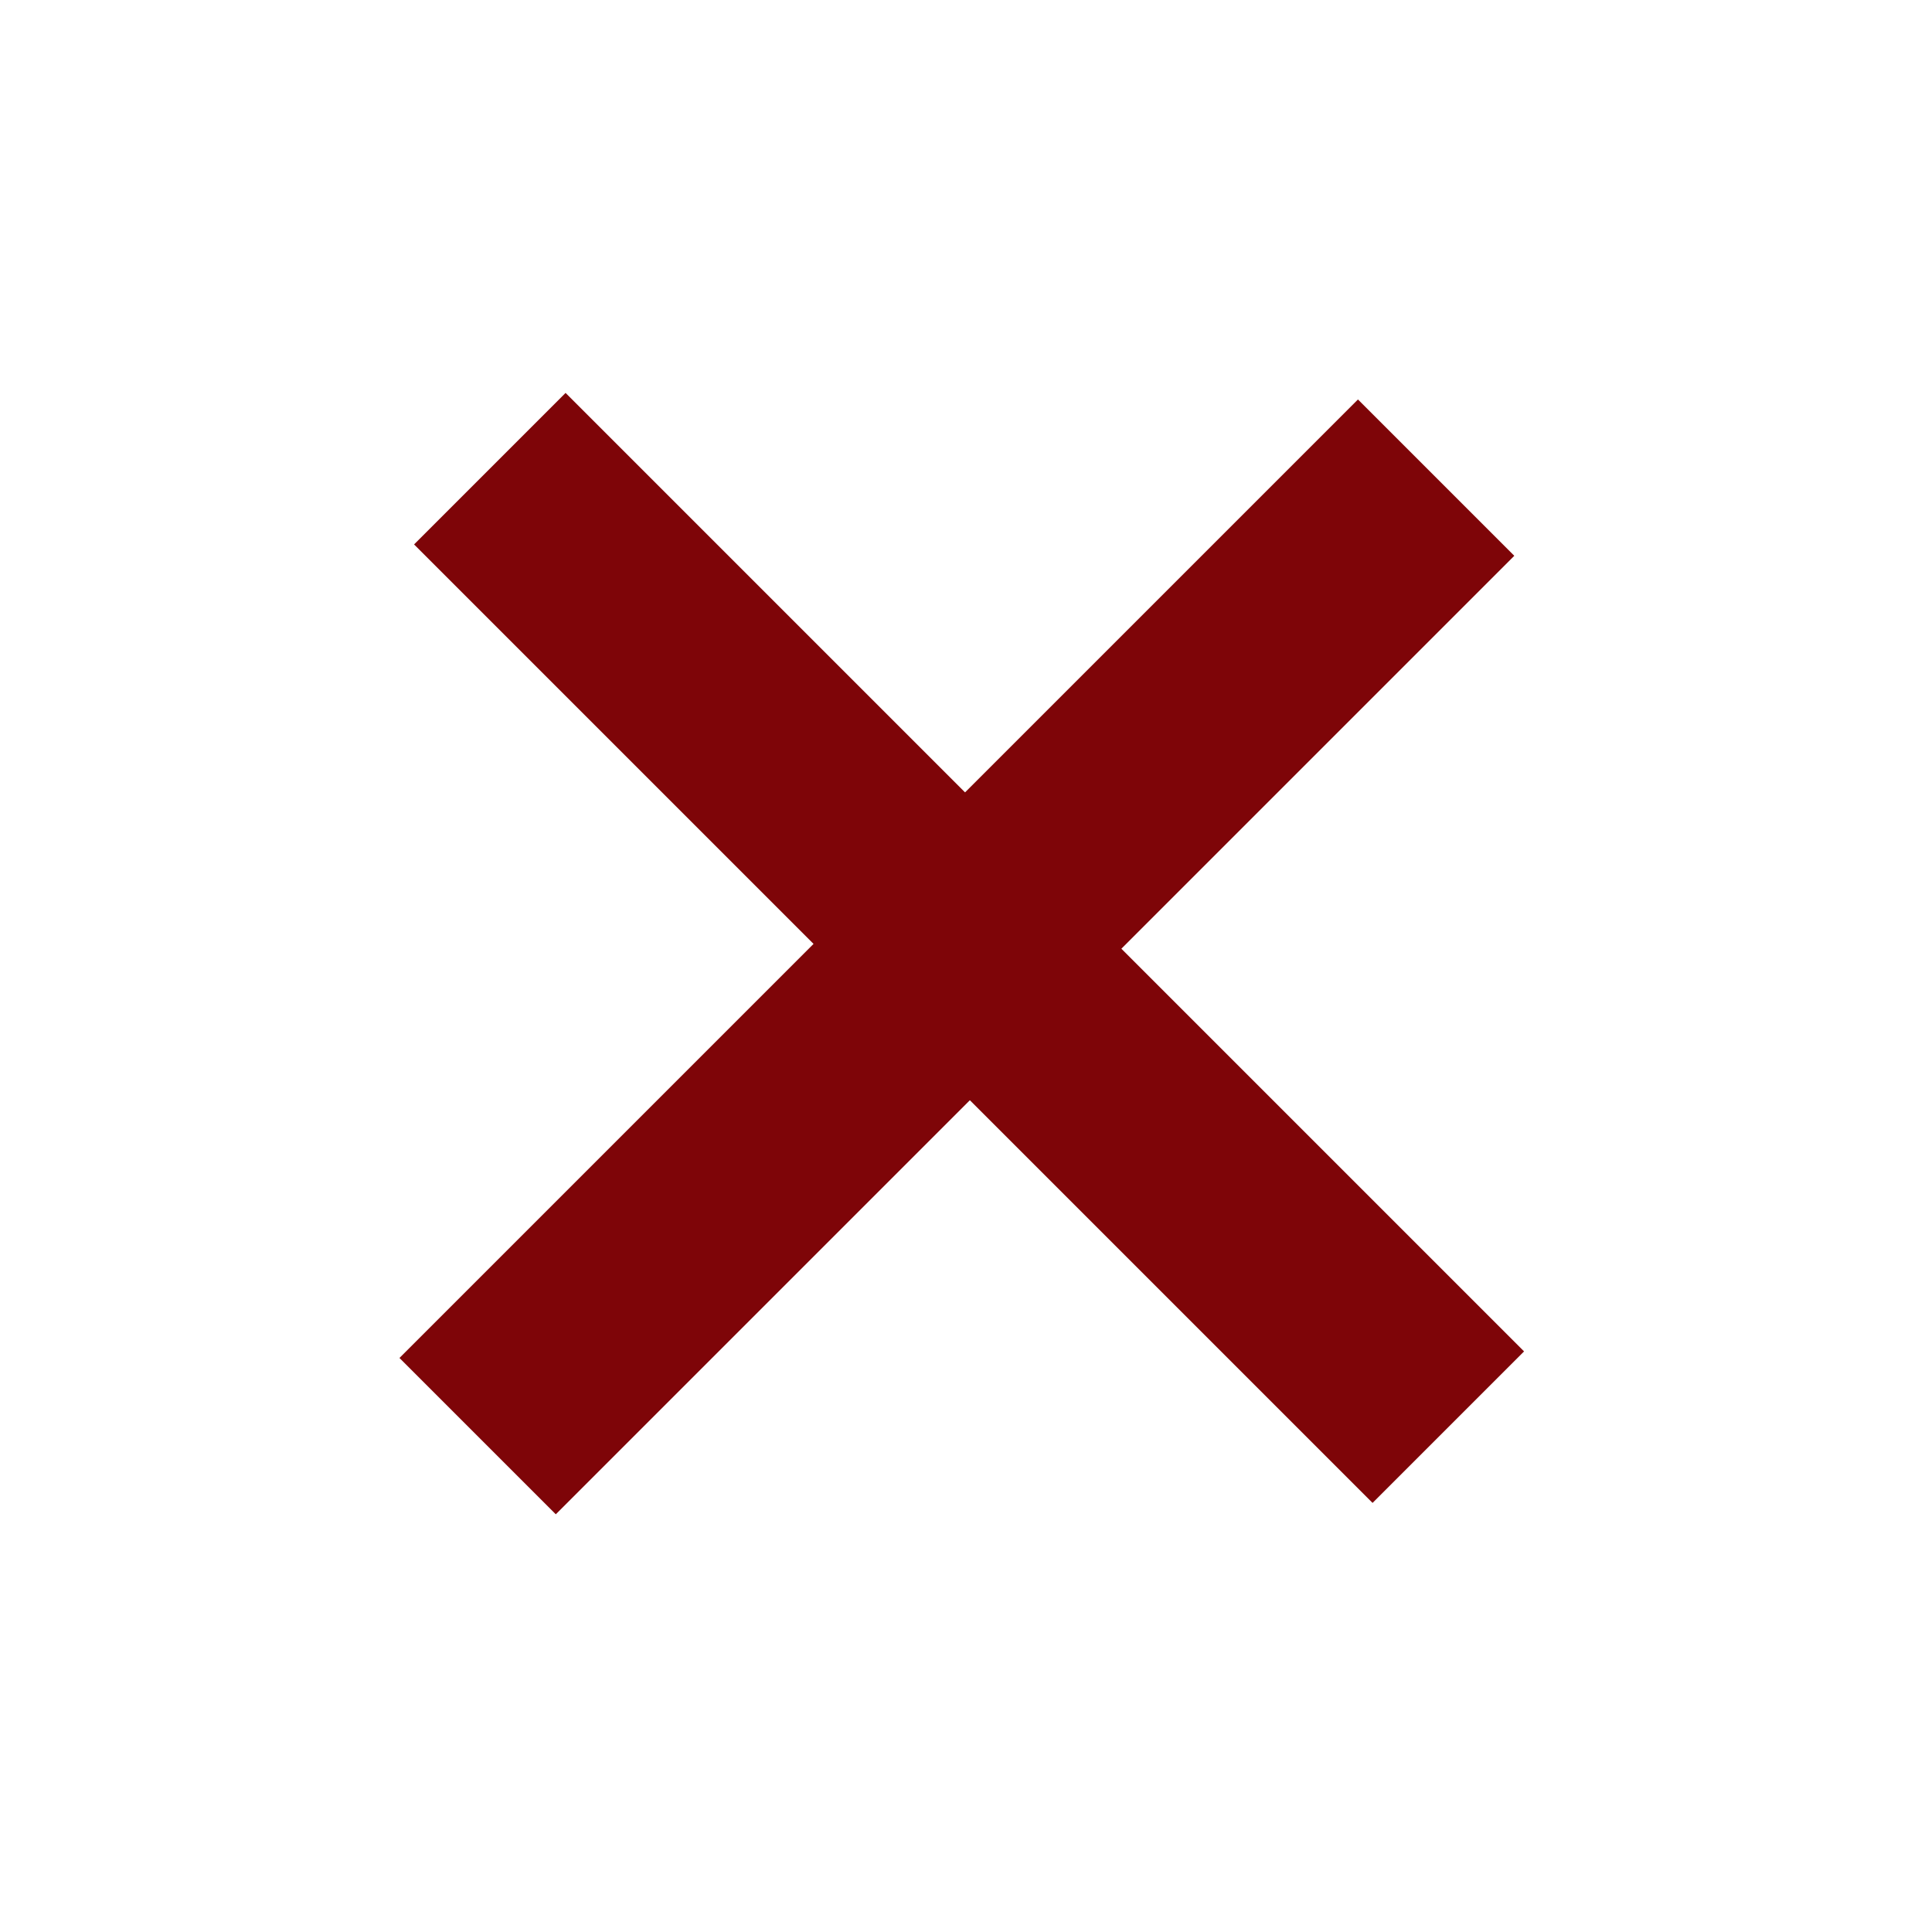
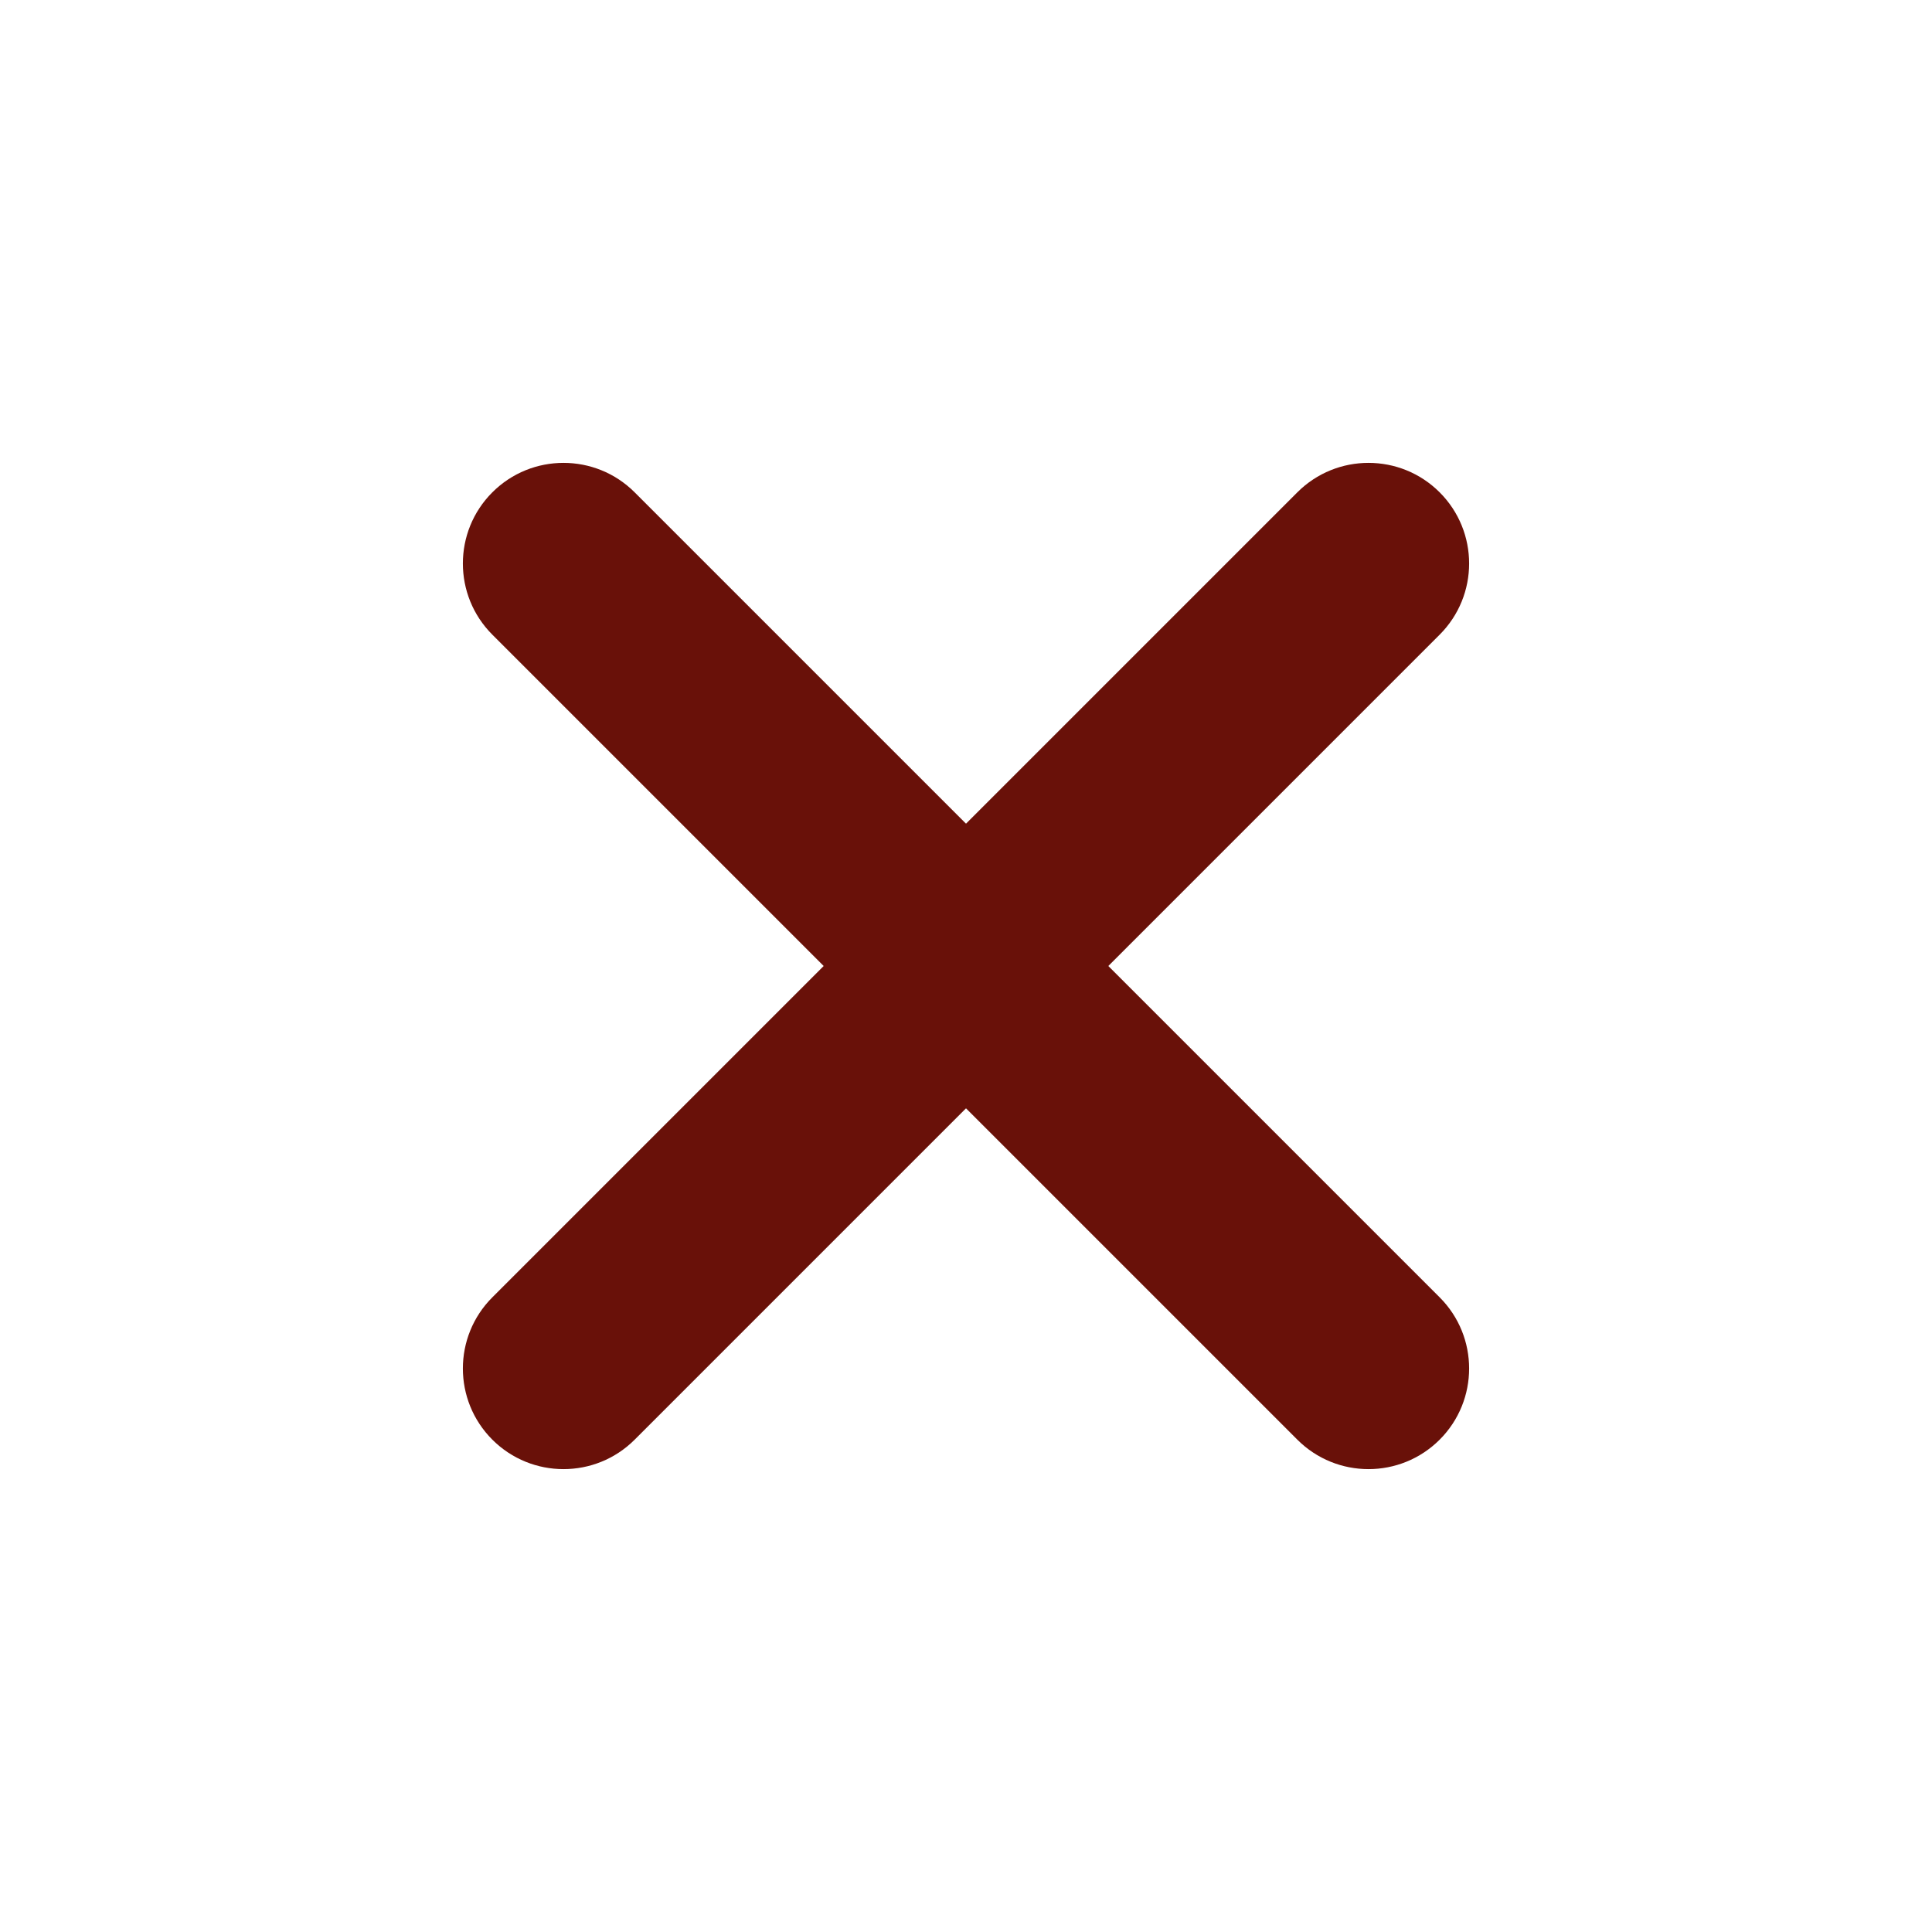
- <svg xmlns="http://www.w3.org/2000/svg" width="124" height="124" viewBox="0 0 124 124" fill="none">
-   <rect x="25.639" y="87.157" width="87" height="14.189" transform="rotate(-45 25.6391 87.1574)" fill="#7E0508" />
-   <rect x="26.576" y="34.942" width="13.751" height="87" transform="rotate(-45 26.5762 34.9421)" fill="#7E0508" />
+ <svg xmlns="http://www.w3.org/2000/svg" width="12" height="12" viewBox="0 0 12 12" fill="none">
+   <path fill-rule="evenodd" clip-rule="evenodd" d="M3.058 8.942C3.302 9.186 3.698 9.186 3.942 8.942L8.942 3.942C9.186 3.698 9.186 3.302 8.942 3.058C8.698 2.814 8.302 2.814 8.058 3.058L3.058 8.058C2.814 8.302 2.814 8.698 3.058 8.942Z" fill="#691109" />
+   <path fill-rule="evenodd" clip-rule="evenodd" d="M8.942 8.942C8.698 9.186 8.302 9.186 8.058 8.942L3.058 3.942C2.814 3.698 2.814 3.302 3.058 3.058C3.302 2.814 3.698 2.814 3.942 3.058L8.942 8.058C9.186 8.302 9.186 8.698 8.942 8.942Z" fill="#691109" />
</svg>
